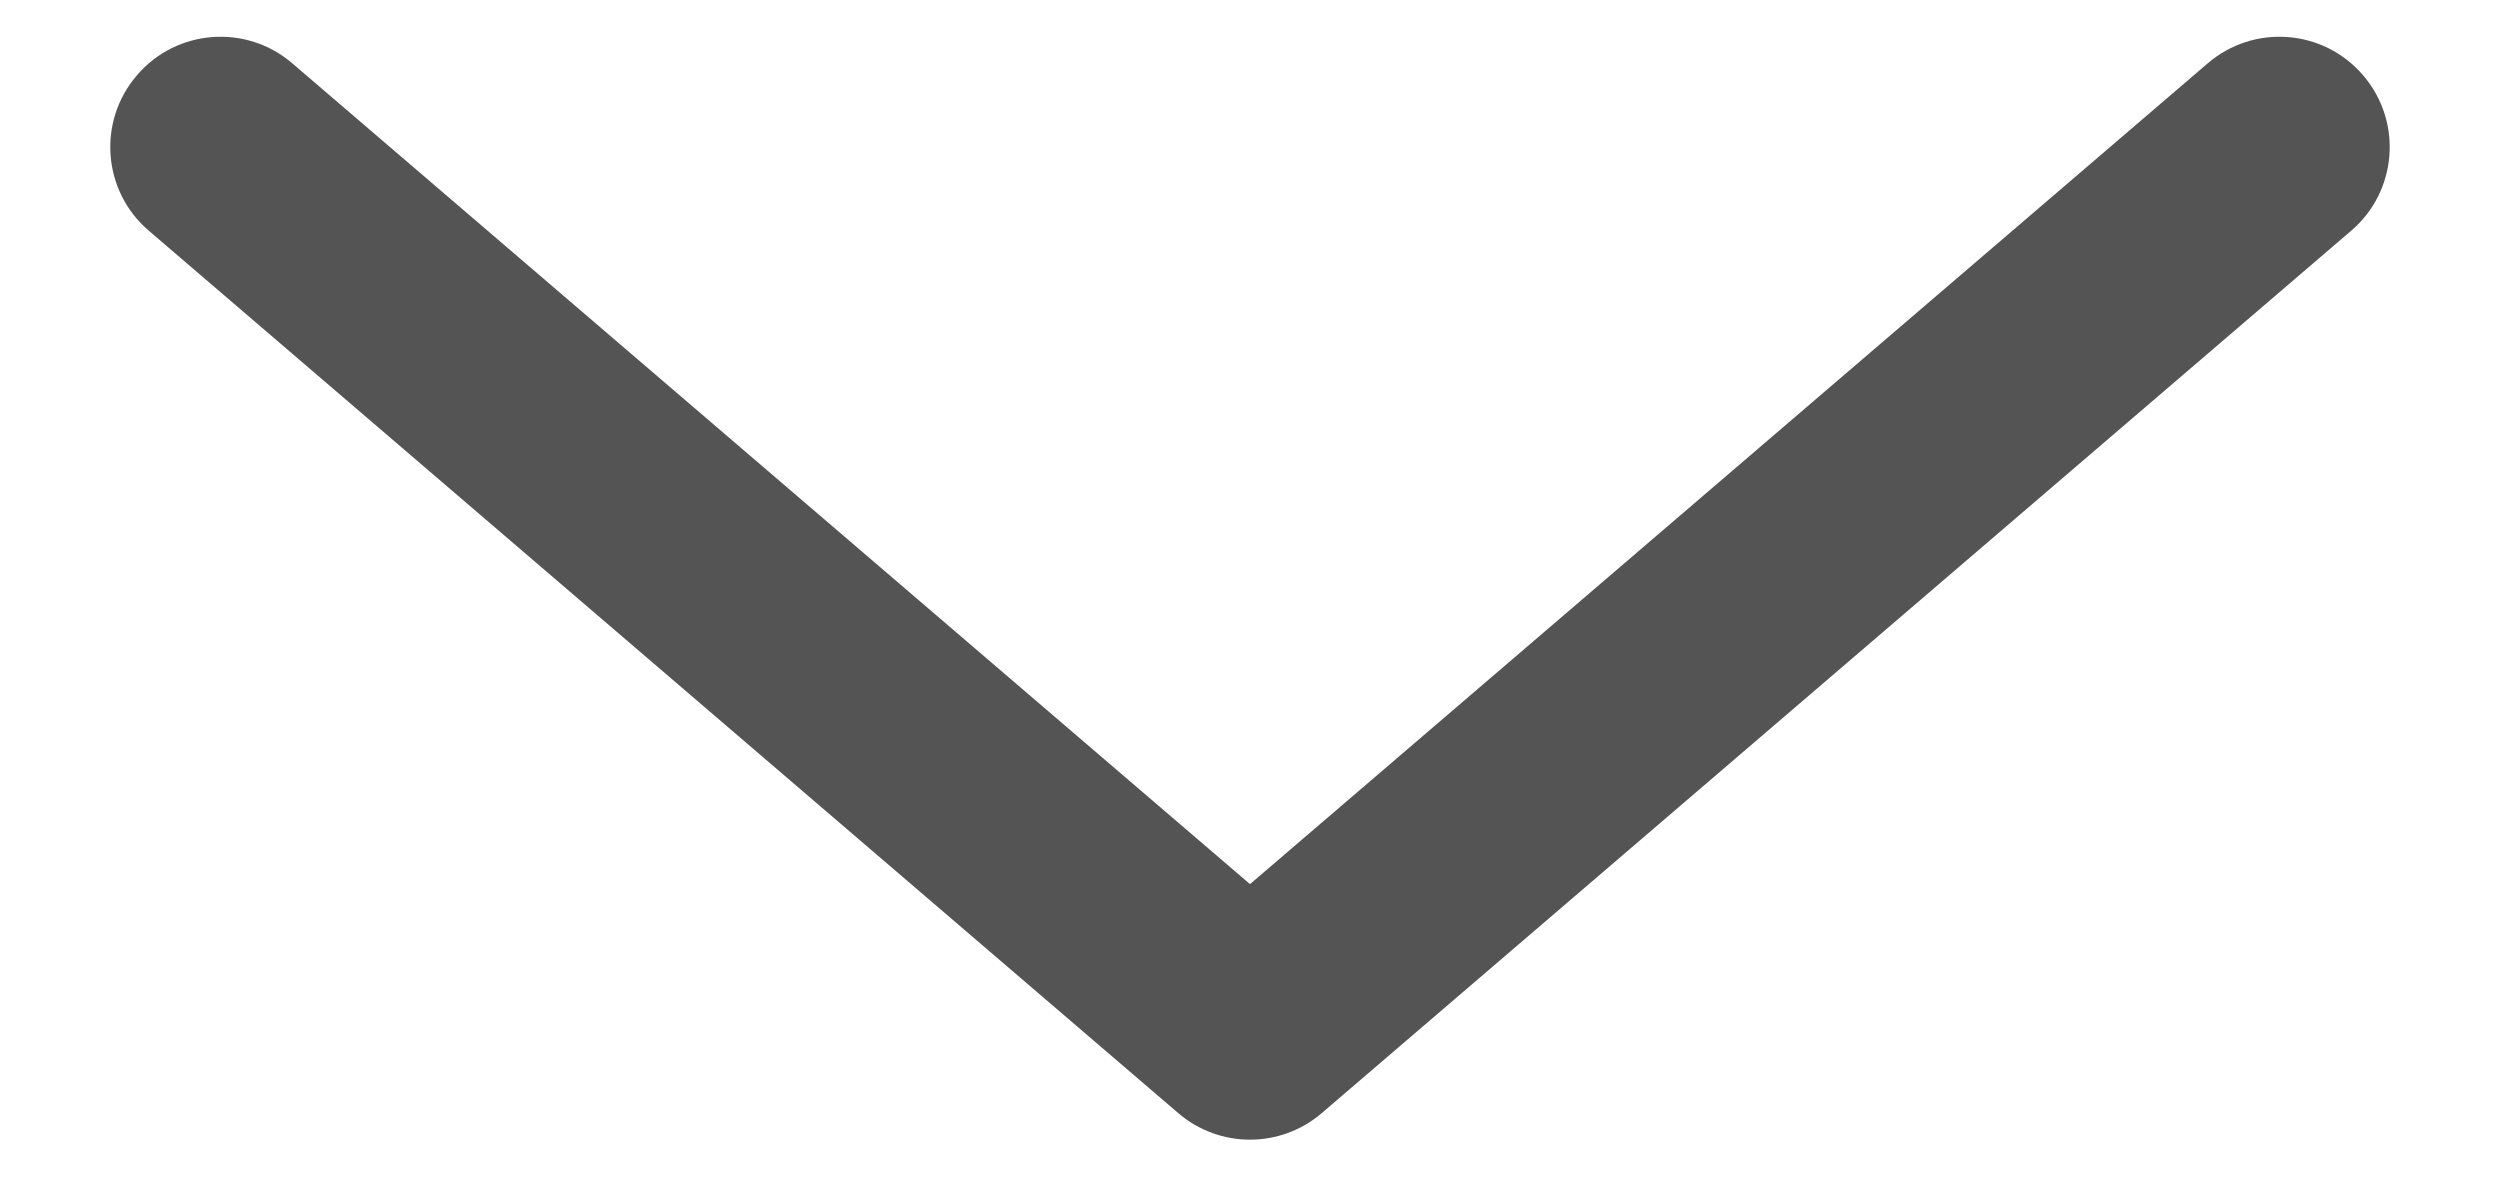
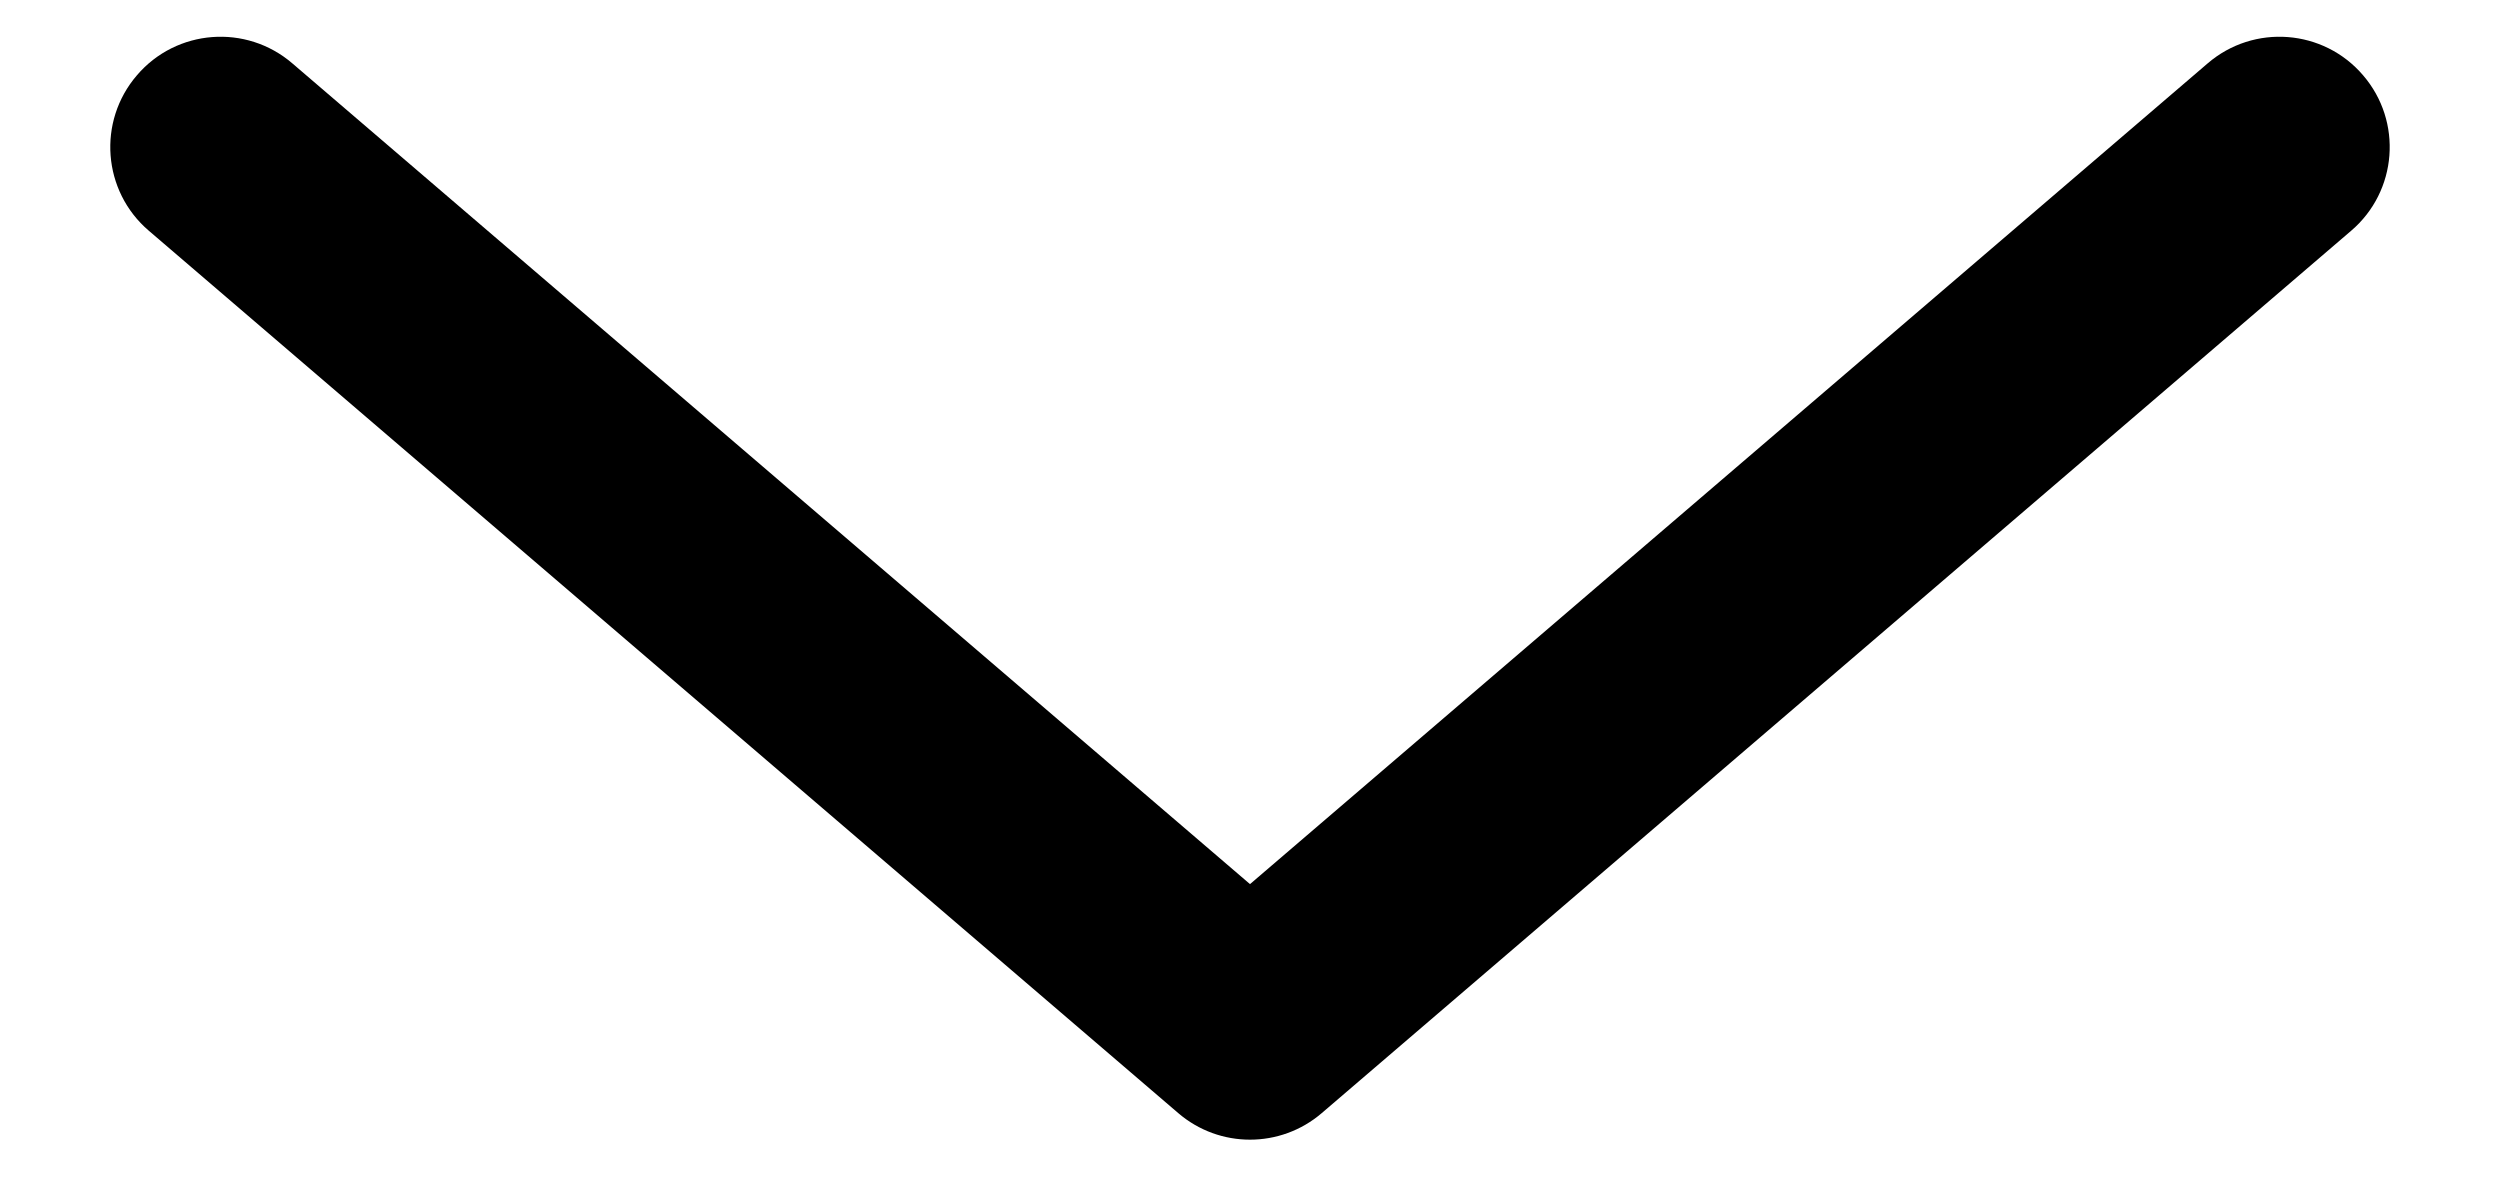
- <svg xmlns="http://www.w3.org/2000/svg" width="17" height="8" viewBox="0 0 17 8" fill="none">
-   <path fill-rule="evenodd" clip-rule="evenodd" d="M0.931 0.512C1.2 0.197 1.674 0.161 1.988 0.431L8.5 6.012L15.012 0.431C15.326 0.161 15.8 0.197 16.069 0.512C16.339 0.826 16.303 1.3 15.988 1.569L8.988 7.569C8.707 7.81 8.293 7.81 8.012 7.569L1.012 1.569C0.697 1.3 0.661 0.826 0.931 0.512Z" fill="#545454" />
+ <svg xmlns="http://www.w3.org/2000/svg" width="17" height="8" viewBox="0 0 17 8">
+   <path fill-rule="evenodd" clip-rule="evenodd" d="M0.931 0.512C1.2 0.197 1.674 0.161 1.988 0.431L8.5 6.012L15.012 0.431C15.326 0.161 15.8 0.197 16.069 0.512C16.339 0.826 16.303 1.3 15.988 1.569L8.988 7.569C8.707 7.81 8.293 7.81 8.012 7.569L1.012 1.569C0.697 1.3 0.661 0.826 0.931 0.512Z" />
</svg>
